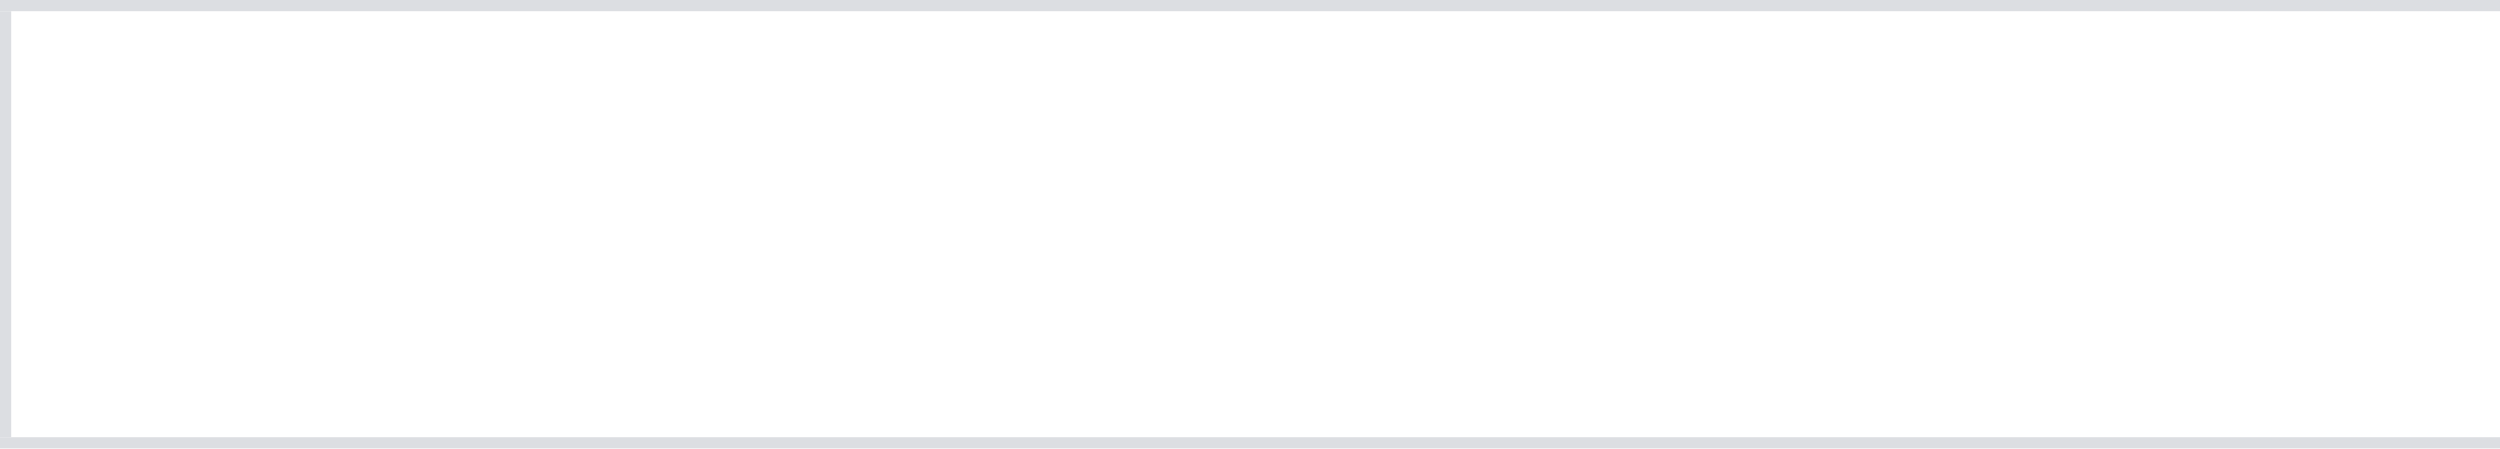
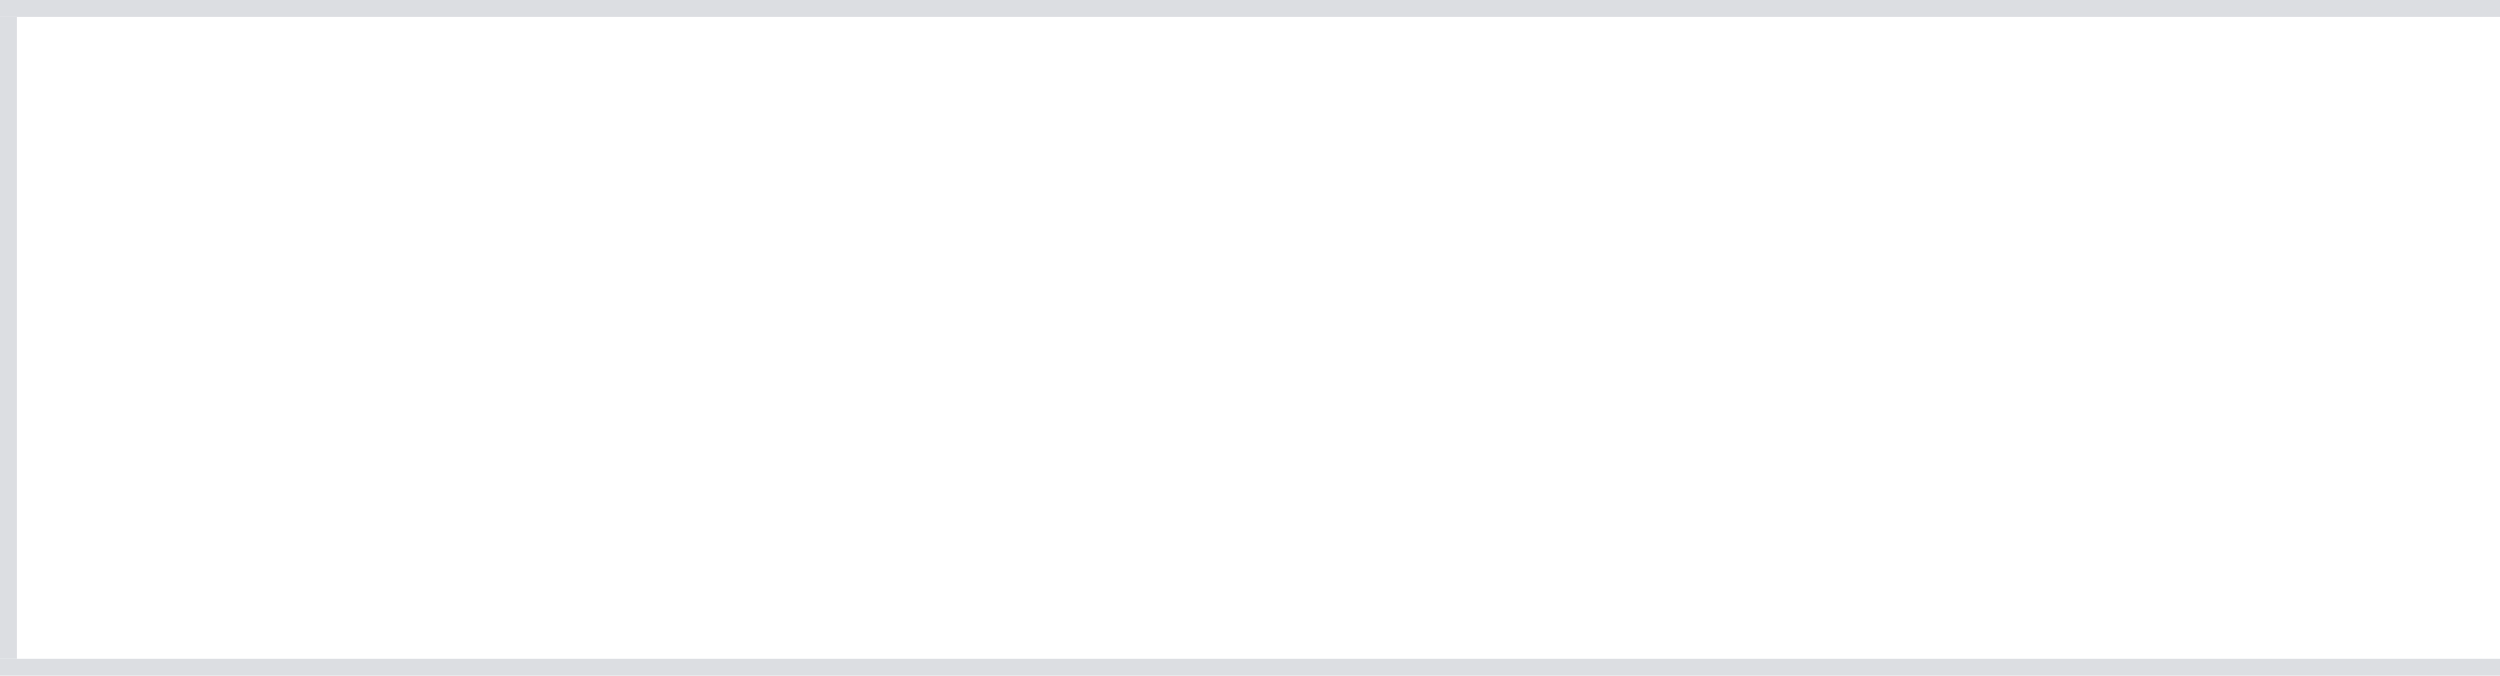
- <svg xmlns="http://www.w3.org/2000/svg" version="1.1" width="223px" height="40px" viewBox="308 80 223 40">
-   <path d="M 1 1  L 223 1  L 223 39  L 1 39  L 1 1  Z " fill-rule="nonzero" fill="rgba(255, 255, 255, 1)" stroke="none" transform="matrix(1 0 0 1 308 80 )" class="fill" />
-   <path d="M 0.5 1  L 0.5 39  " stroke-width="1" stroke-dasharray="0" stroke="rgba(220, 222, 226, 1)" fill="none" transform="matrix(1 0 0 1 308 80 )" class="stroke" />
-   <path d="M 0 0.5  L 223 0.5  " stroke-width="1" stroke-dasharray="0" stroke="rgba(220, 222, 226, 1)" fill="none" transform="matrix(1 0 0 1 308 80 )" class="stroke" />
-   <path d="M 0 39.5  L 223 39.5  " stroke-width="1" stroke-dasharray="0" stroke="rgba(220, 222, 226, 1)" fill="none" transform="matrix(1 0 0 1 308 80 )" class="stroke" />
+ <svg xmlns="http://www.w3.org/2000/svg" version="1.1" width="148px" height="40px" viewBox="160 80 148 40">
+   <path d="M 1 1  L 148 1  L 148 39  L 1 39  L 1 1  Z " fill-rule="nonzero" fill="rgba(255, 255, 255, 1)" stroke="none" transform="matrix(1 0 0 1 160 80 )" class="fill" />
+   <path d="M 0.5 1  L 0.5 39  " stroke-width="1" stroke-dasharray="0" stroke="rgba(220, 222, 226, 1)" fill="none" transform="matrix(1 0 0 1 160 80 )" class="stroke" />
+   <path d="M 0 0.5  L 148 0.5  " stroke-width="1" stroke-dasharray="0" stroke="rgba(220, 222, 226, 1)" fill="none" transform="matrix(1 0 0 1 160 80 )" class="stroke" />
+   <path d="M 0 39.5  L 148 39.5  " stroke-width="1" stroke-dasharray="0" stroke="rgba(220, 222, 226, 1)" fill="none" transform="matrix(1 0 0 1 160 80 )" class="stroke" />
</svg>
